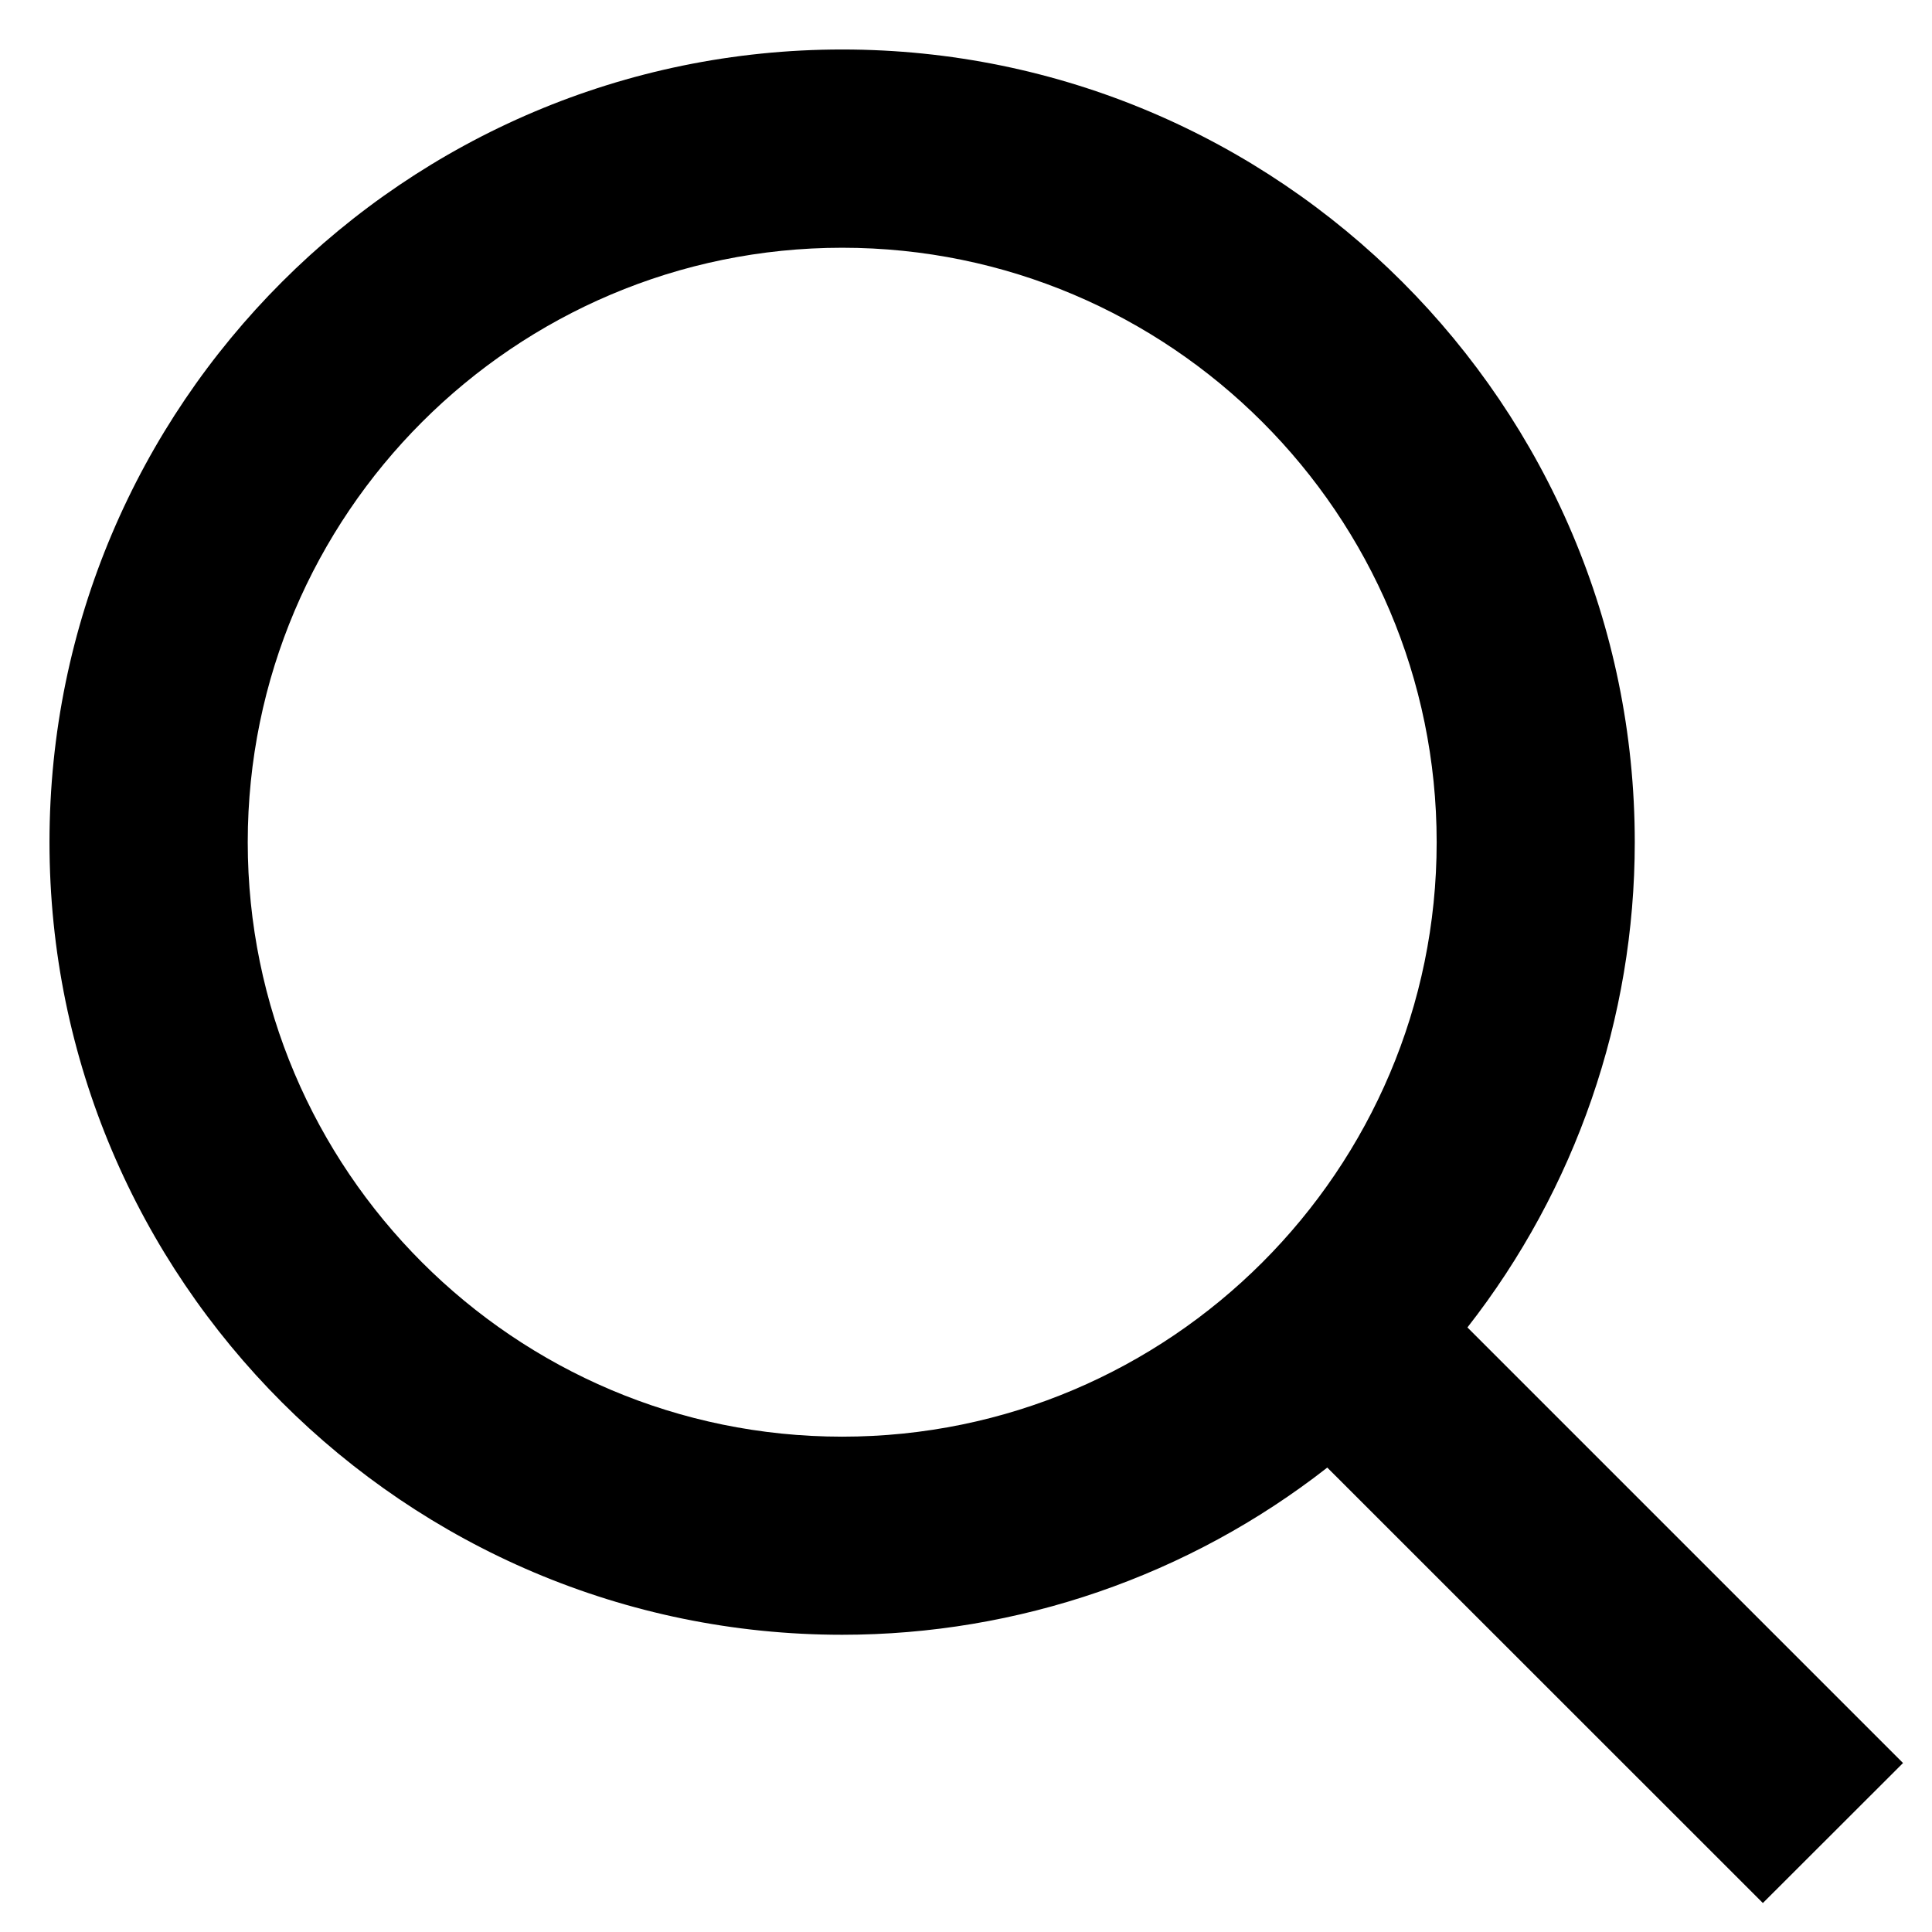
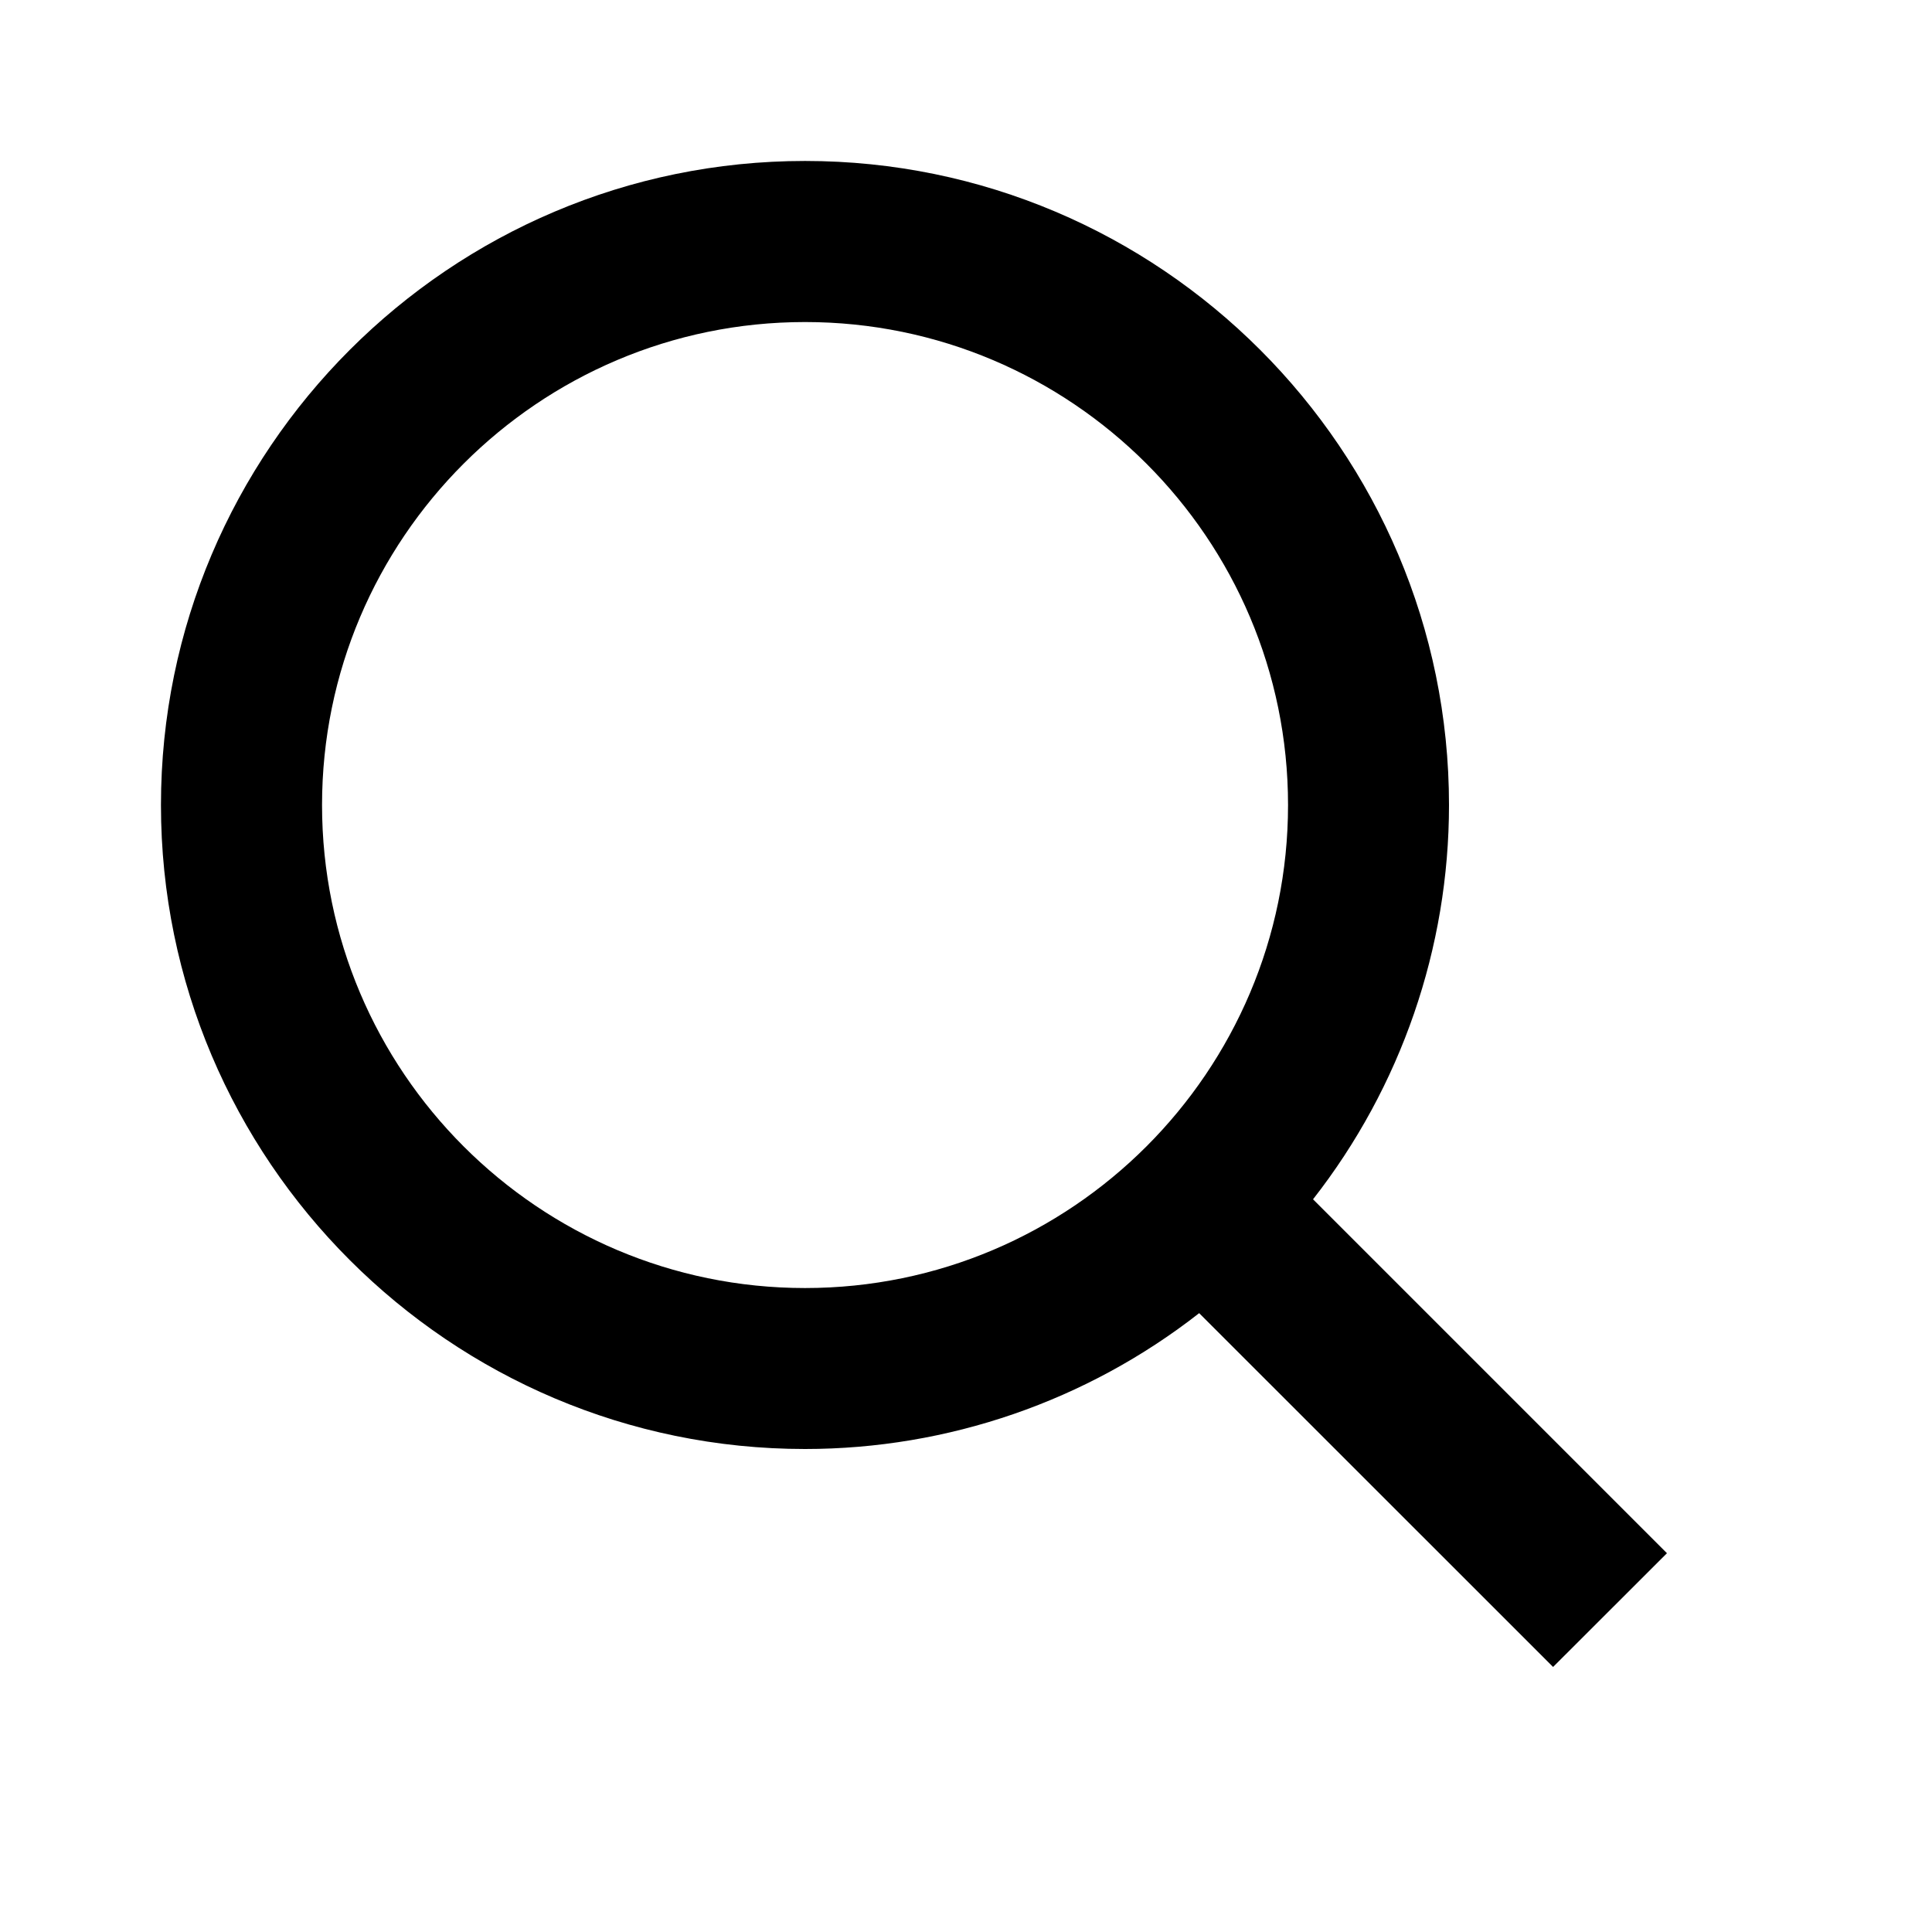
- <svg xmlns="http://www.w3.org/2000/svg" width="13" height="13" viewBox="0 0 13 13" fill="none">
-   <path d="M5.667 11C6.85 11 7.999 10.604 8.931 9.875L11.862 12.805L12.805 11.863L9.874 8.932C10.603 8 11 6.85 11 5.667C11 2.726 8.607 0.333 5.667 0.333C2.726 0.333 0.333 2.726 0.333 5.667C0.333 8.607 2.726 11 5.667 11ZM5.667 1.667C7.873 1.667 9.667 3.461 9.667 5.667C9.667 7.873 7.873 9.667 5.667 9.667C3.461 9.667 1.667 7.873 1.667 5.667C1.667 3.461 3.461 1.667 5.667 1.667Z" fill="black" />
+ <svg xmlns="http://www.w3.org/2000/svg" width="16" height="16" viewBox="0 0 16 16" fill="none">
+   <path d="M6.667 12C7.85 12 8.999 11.604 9.931 10.875L12.862 13.805L13.805 12.863L10.874 9.932C11.603 9 12 7.85 12 6.667C12 3.726 9.607 1.333 6.667 1.333C3.726 1.333 1.333 3.726 1.333 6.667C1.333 9.607 3.726 12 6.667 12ZM6.667 2.667C8.873 2.667 10.667 4.461 10.667 6.667C10.667 8.873 8.873 10.667 6.667 10.667C4.461 10.667 2.667 8.873 2.667 6.667C2.667 4.461 4.461 2.667 6.667 2.667Z" fill="black" />
</svg>
